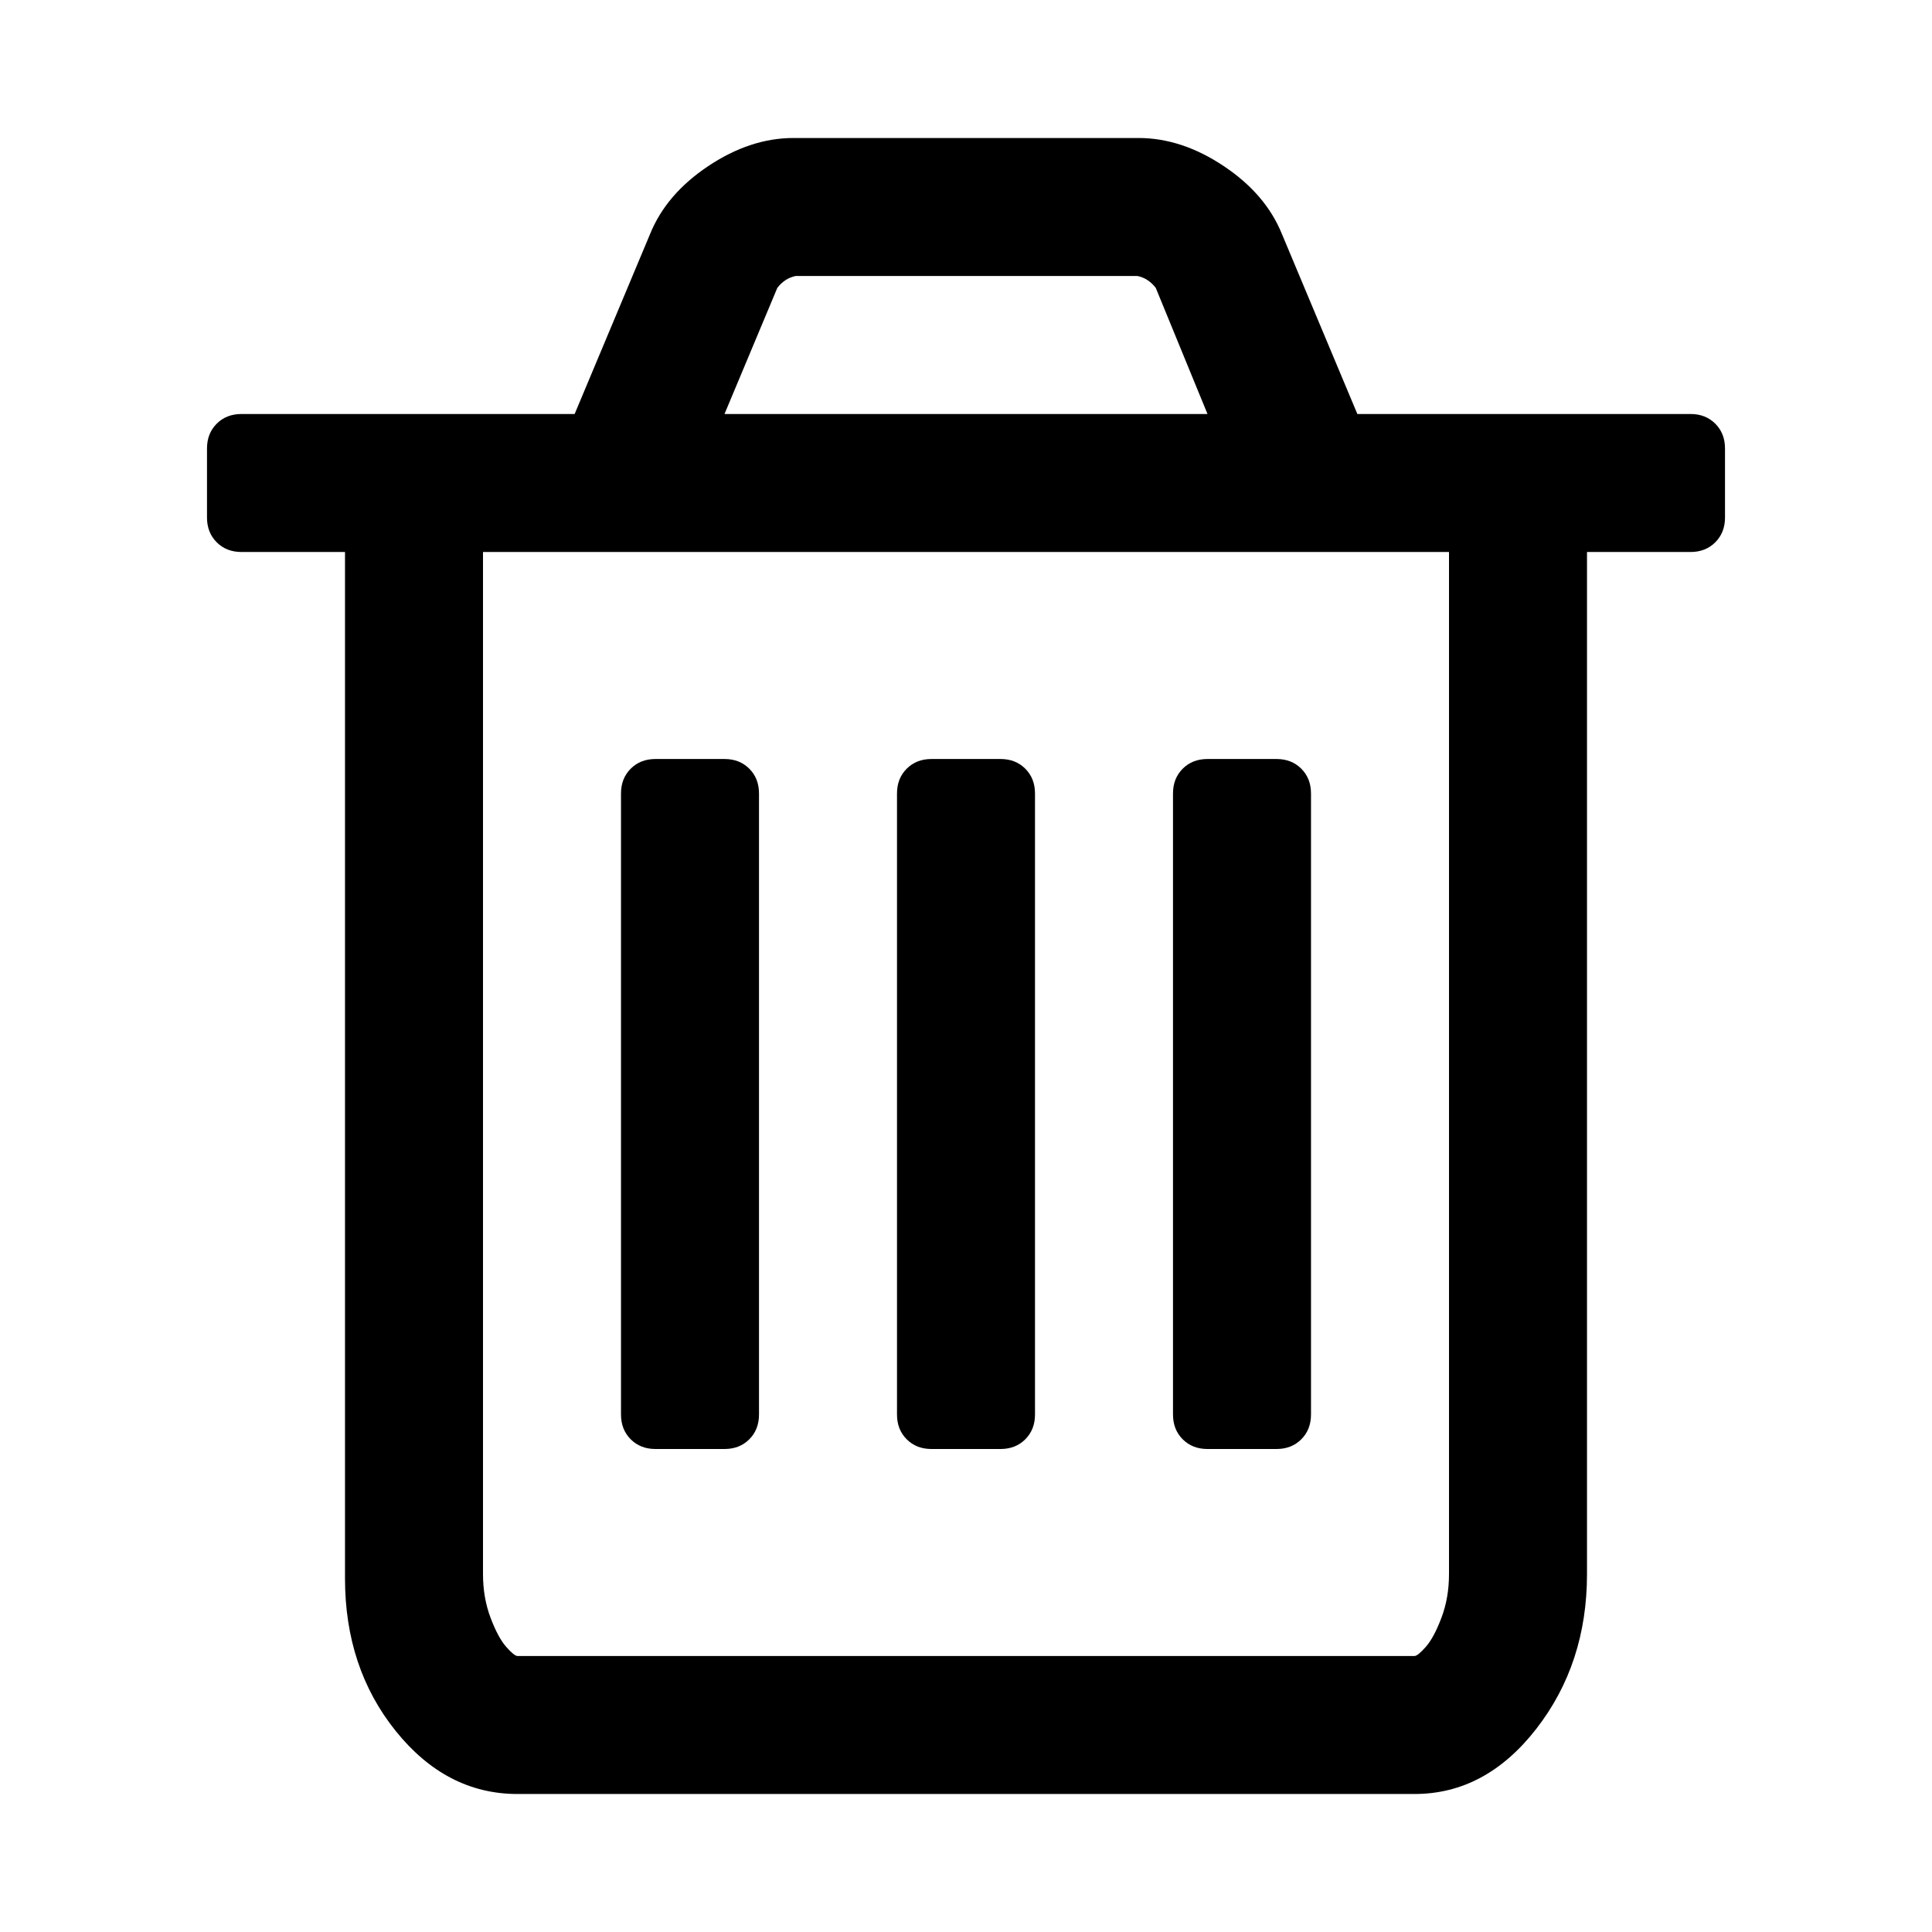
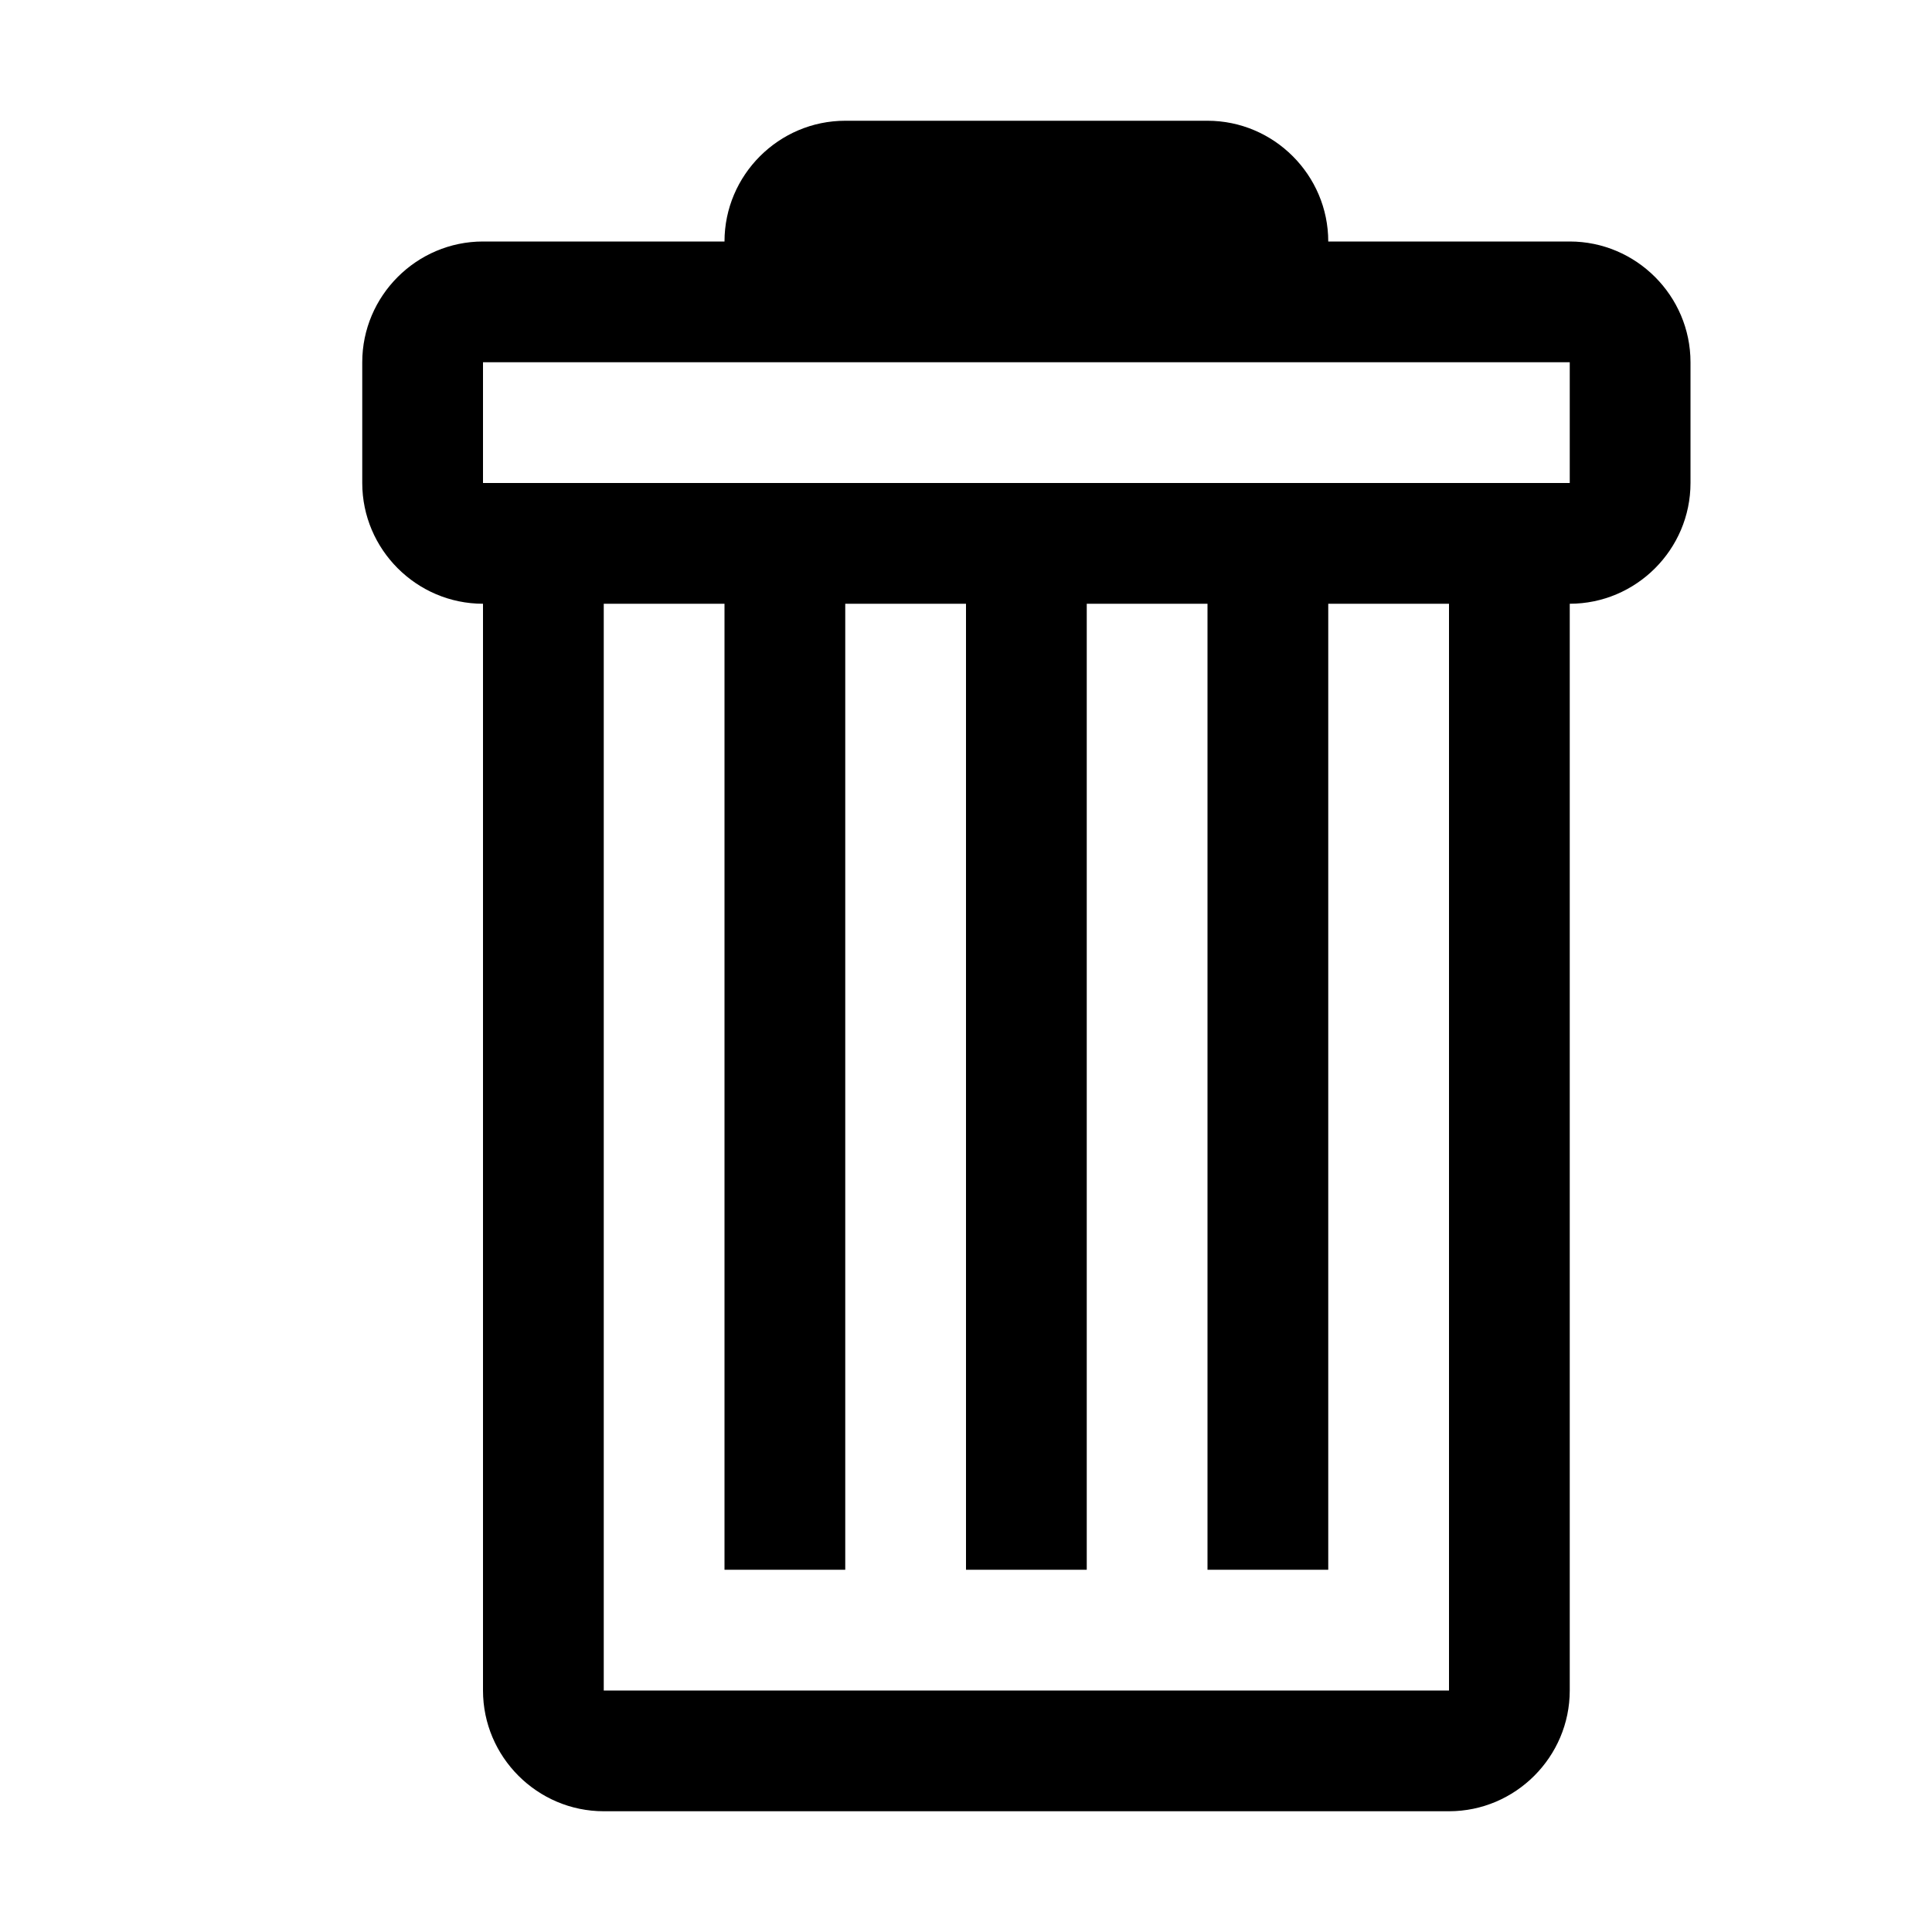
- <svg class="svg-icon svg-icon-trash-o" viewBox="0 0 1792 1792" width="16" height="16">
-   <path d="M704 736v576q0 14-9 23t-23 9h-64q-14 0-23-9t-9-23v-576q0-14 9-23t23-9h64q14 0 23 9t9 23zm256 0v576q0 14-9 23t-23 9h-64q-14 0-23-9t-9-23v-576q0-14 9-23t23-9h64q14 0 23 9t9 23zm256 0v576q0 14-9 23t-23 9h-64q-14 0-23-9t-9-23v-576q0-14 9-23t23-9h64q14 0 23 9t9 23zm128 724v-948h-896v948q0 22 7 40.5t14.5 27 10.5 8.5h832q3 0 10.5-8.5t14.5-27 7-40.5zm-672-1076h448l-48-117q-7-9-17-11h-317q-10 2-17 11zm928 32v64q0 14-9 23t-23 9h-96v948q0 83-47 143.5t-113 60.5h-832q-66 0-113-58.5t-47-141.5v-952h-96q-14 0-23-9t-9-23v-64q0-14 9-23t23-9h309l70-167q15-37 54-63t79-26h320q40 0 79 26t54 63l70 167h309q14 0 23 9t9 23z" />
+ <svg class="svg-icon svg-icon-trash-o" viewBox="0 0 12 16" width="16" height="16">
+   <path d="M11 2H9c0-.55-.45-1-1-1H5c-.55 0-1 .45-1 1H2c-.55 0-1 .45-1 1v1c0 .55.45 1 1 1v9c0 .55.45 1 1 1h7c.55 0 1-.45 1-1V5c.55 0 1-.45 1-1V3c0-.55-.45-1-1-1zm-1 12H3V5h1v8h1V5h1v8h1V5h1v8h1V5h1v9zm1-10H2V3h9v1z" />
</svg>
